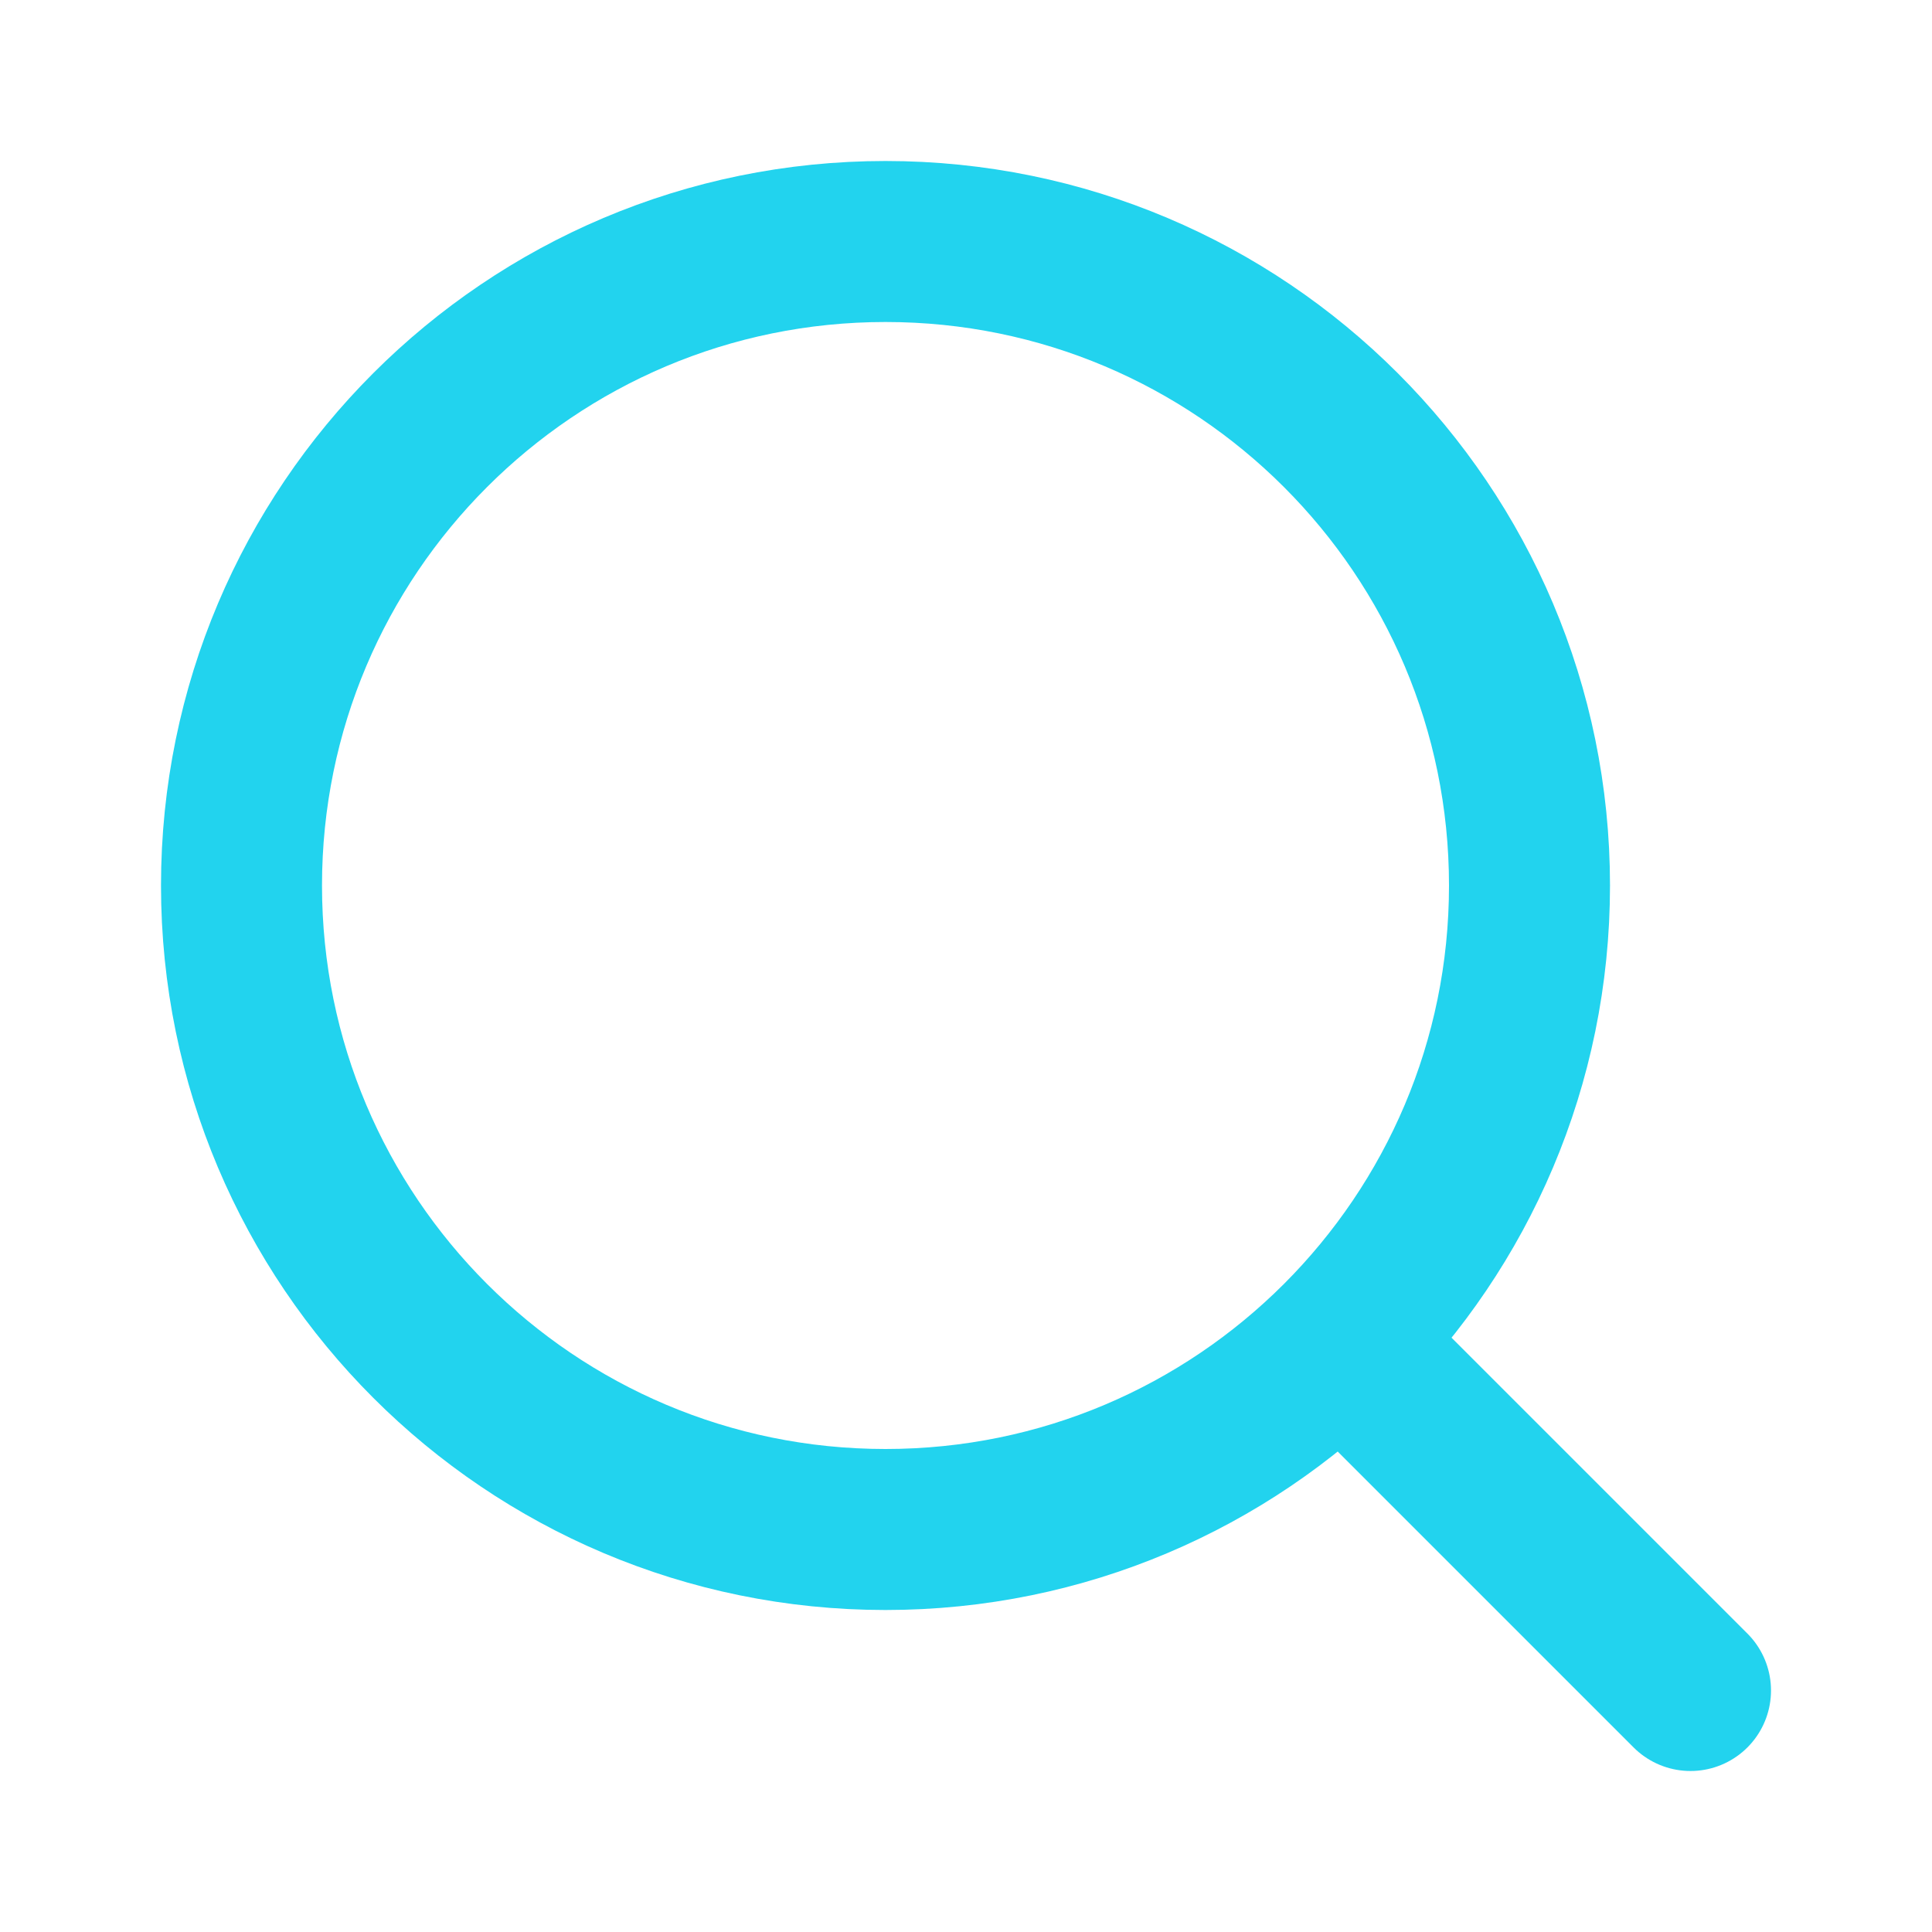
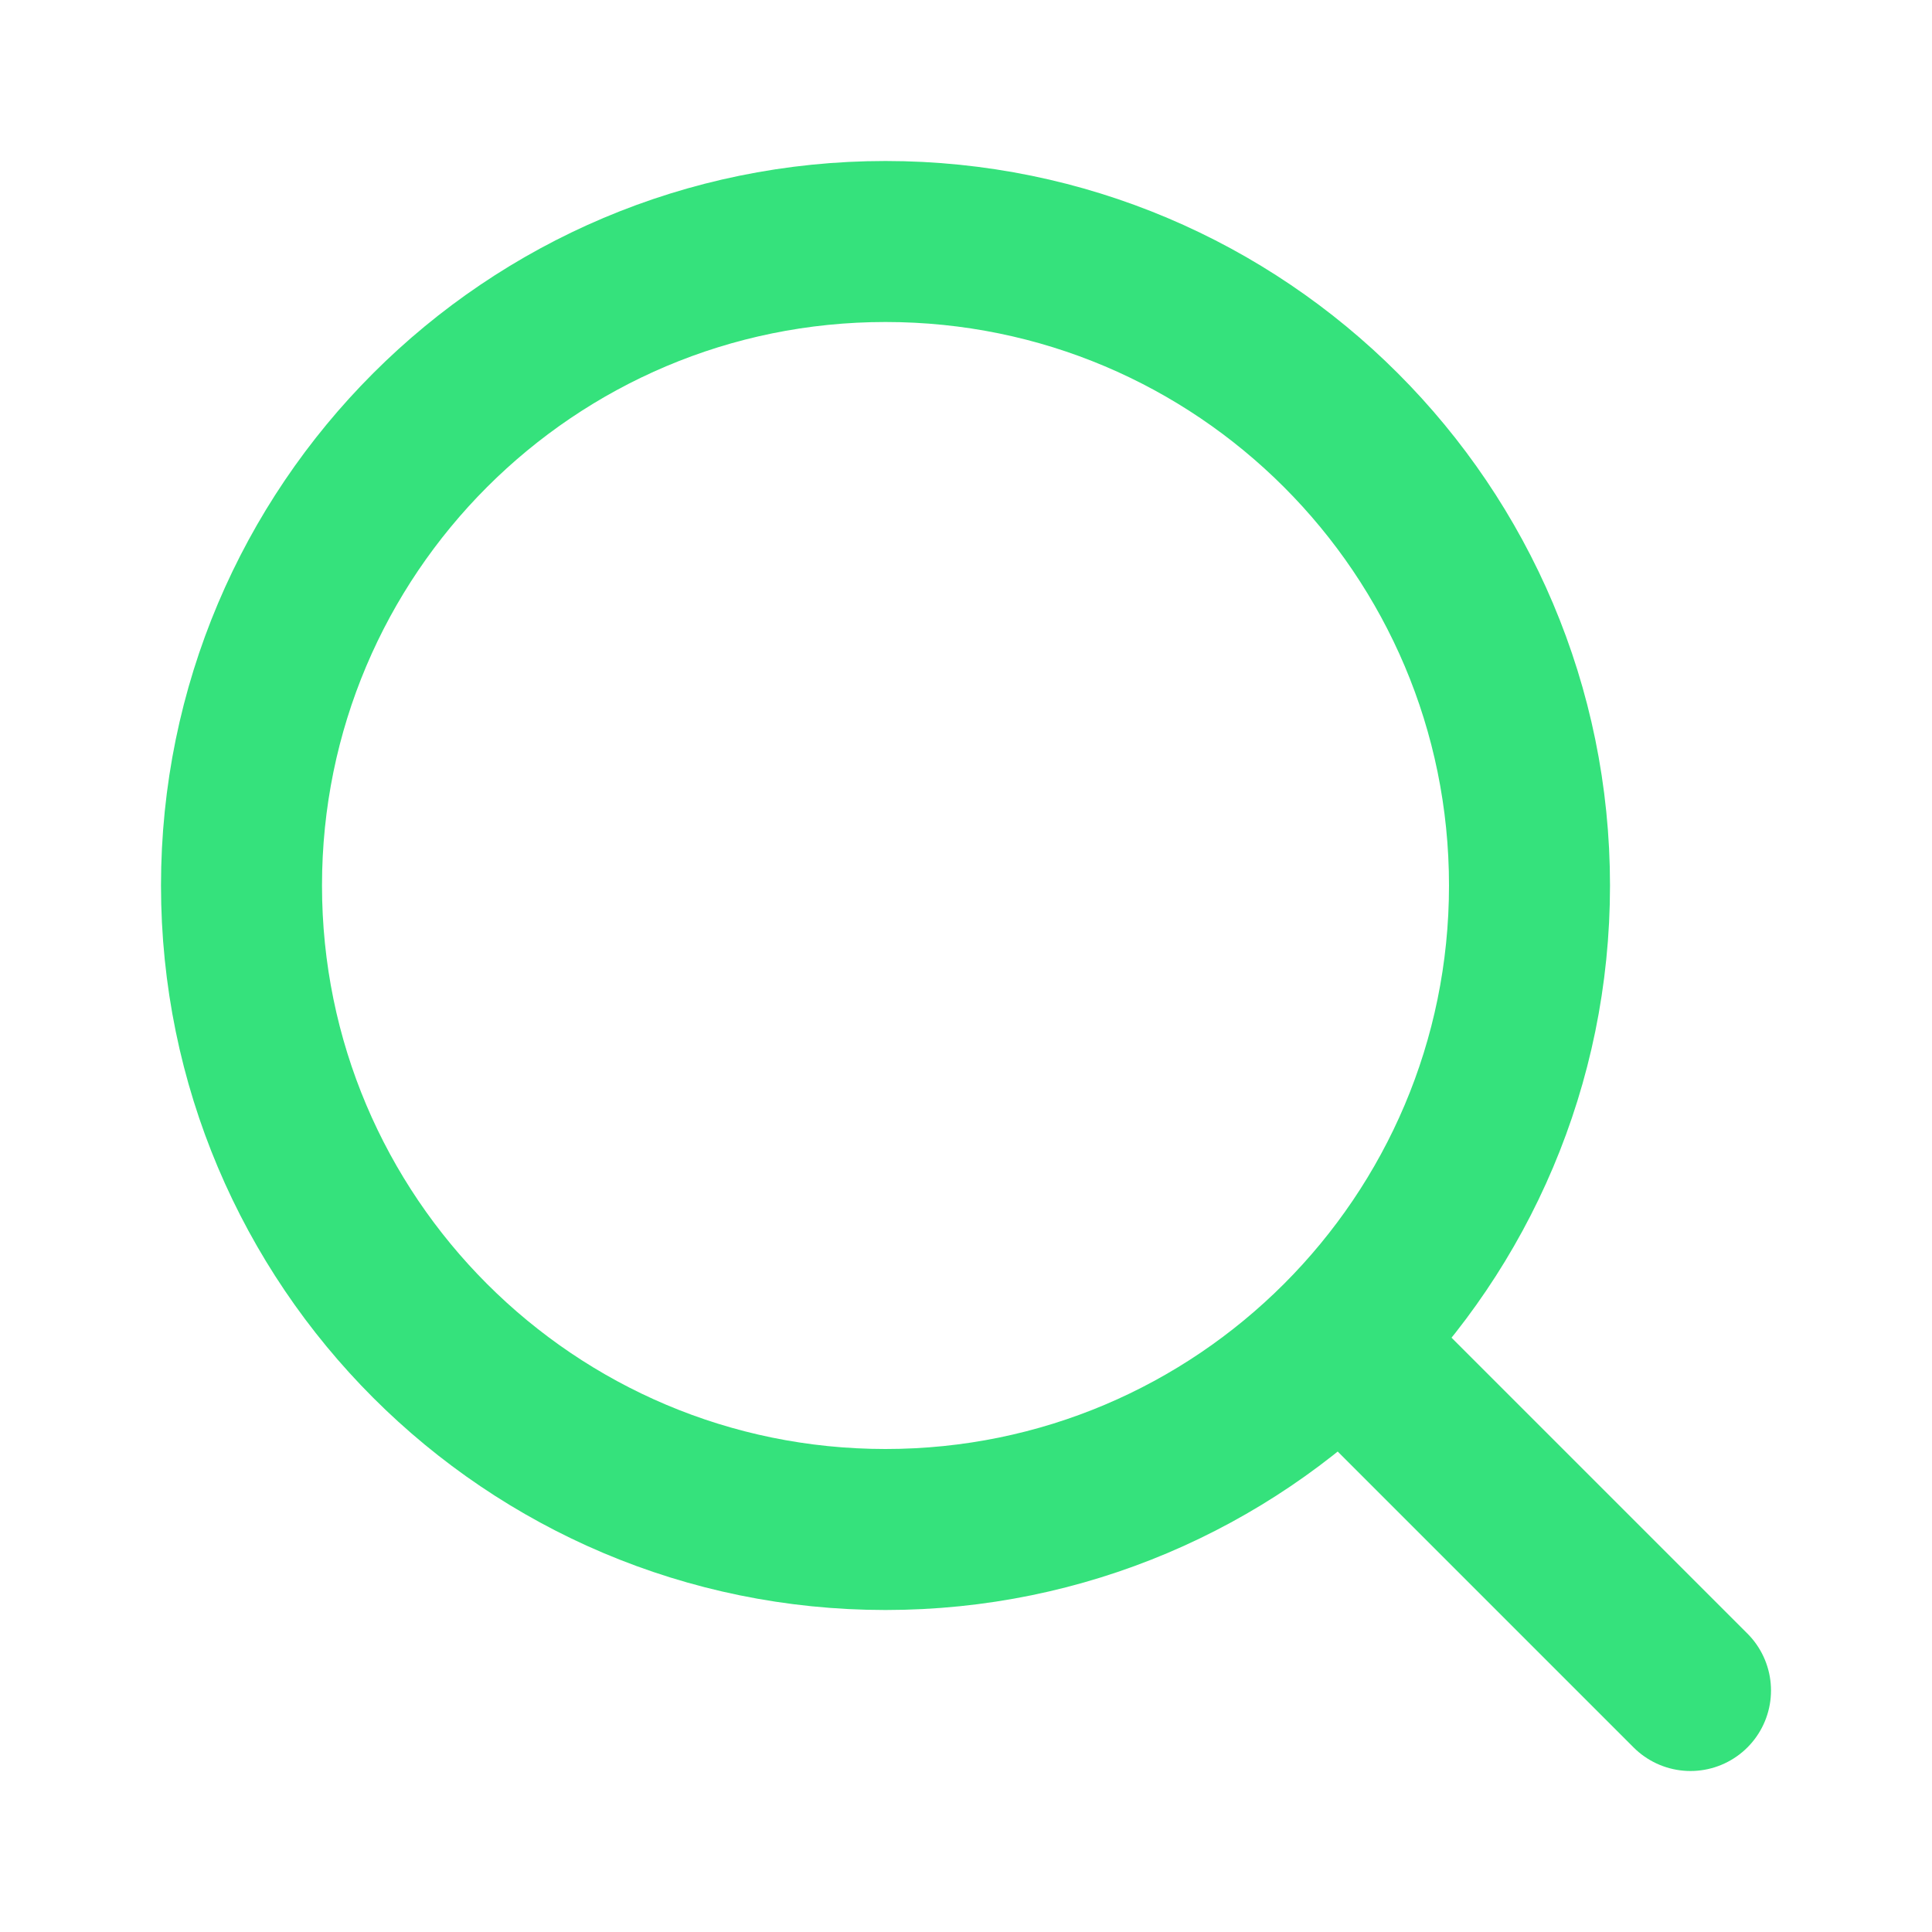
<svg xmlns="http://www.w3.org/2000/svg" preserveAspectRatio="none" width="100%" height="100%" overflow="visible" style="display: block;" viewBox="0 0 24 24" fill="none">
  <g id="Icon">
-     <path id="Vector" d="M11 19C15.418 19 19 15.418 19 11C19 6.582 15.418 3 11 3C6.582 3 3 6.582 3 11C3 15.418 6.582 19 11 19Z" stroke="#22d3ee" stroke-width="2" stroke-linecap="round" stroke-linejoin="round" />
-     <path id="Vector_2" d="M21 21L16.7 16.7" stroke="#22d3ee" stroke-width="2" stroke-linecap="round" stroke-linejoin="round" />
+     <path id="Vector" d="M11 19C15.418 19 19 15.418 19 11C19 6.582 15.418 3 11 3C6.582 3 3 6.582 3 11C3 15.418 6.582 19 11 19Z" stroke="#35e27c" stroke-width="2" stroke-linecap="round" stroke-linejoin="round" />
+     <path id="Vector_2" d="M21 21L16.7 16.7" stroke="#35e27c" stroke-width="2" stroke-linecap="round" stroke-linejoin="round" />
  </g>
</svg>
